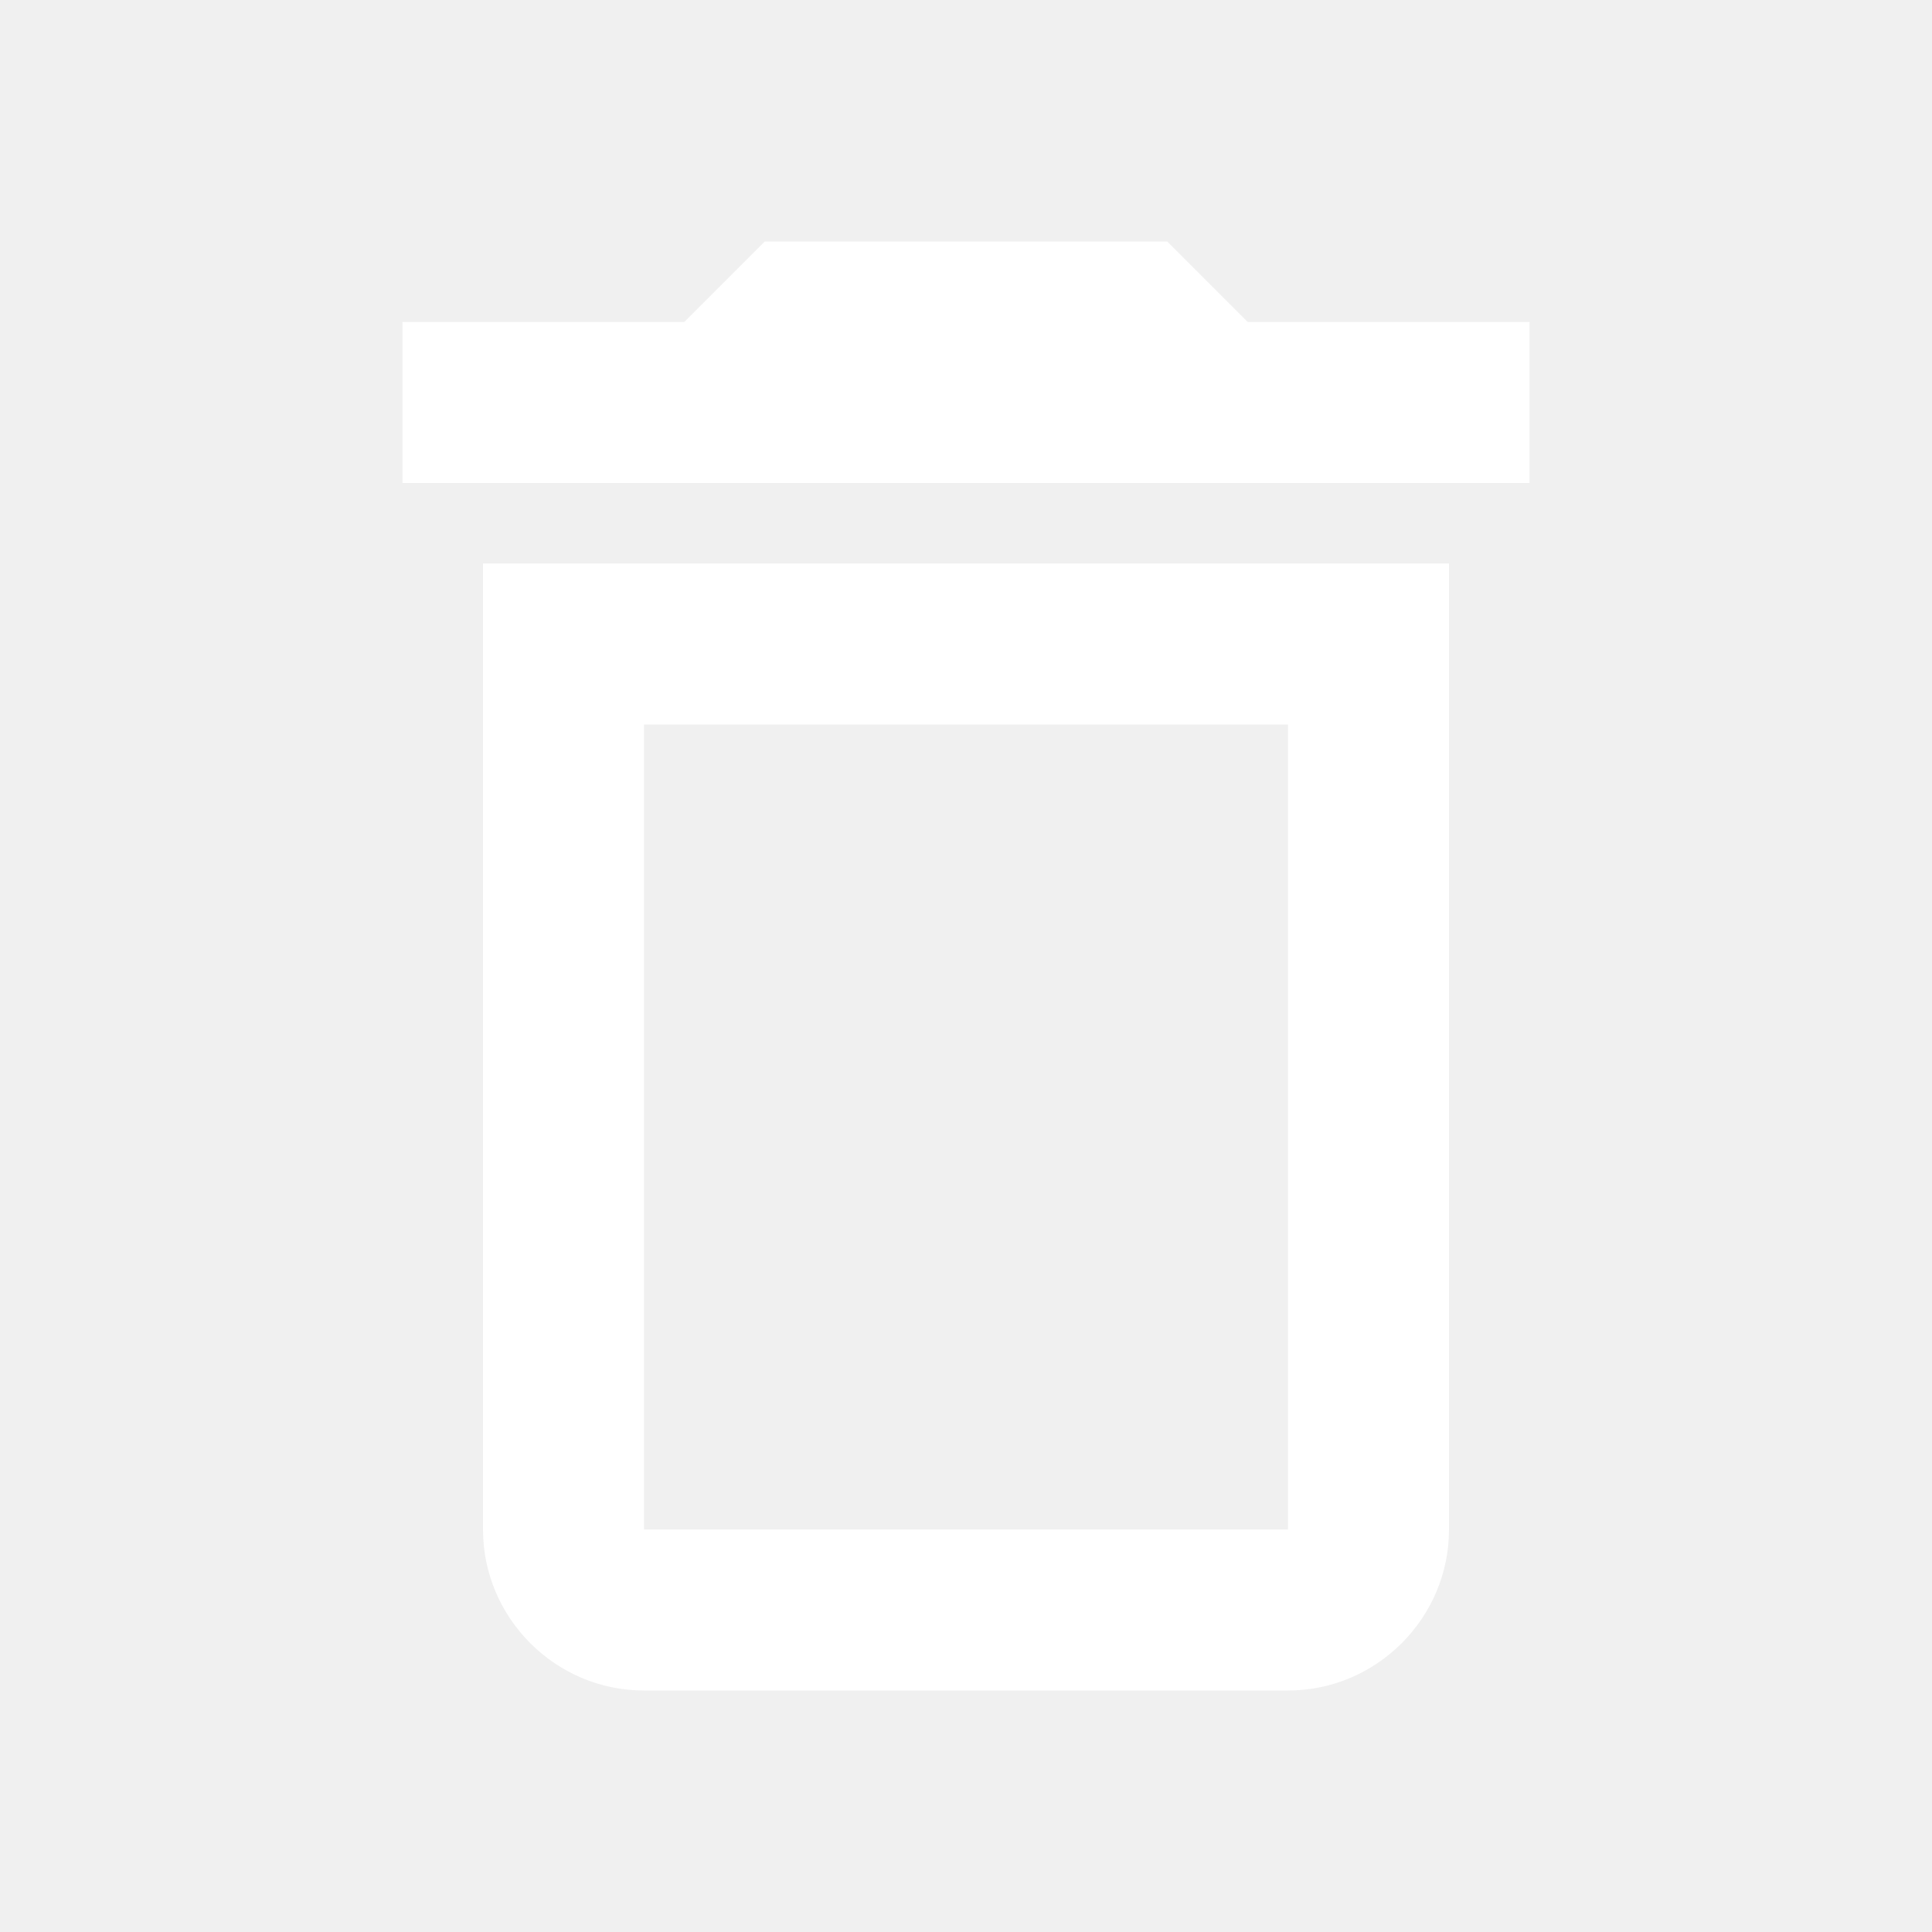
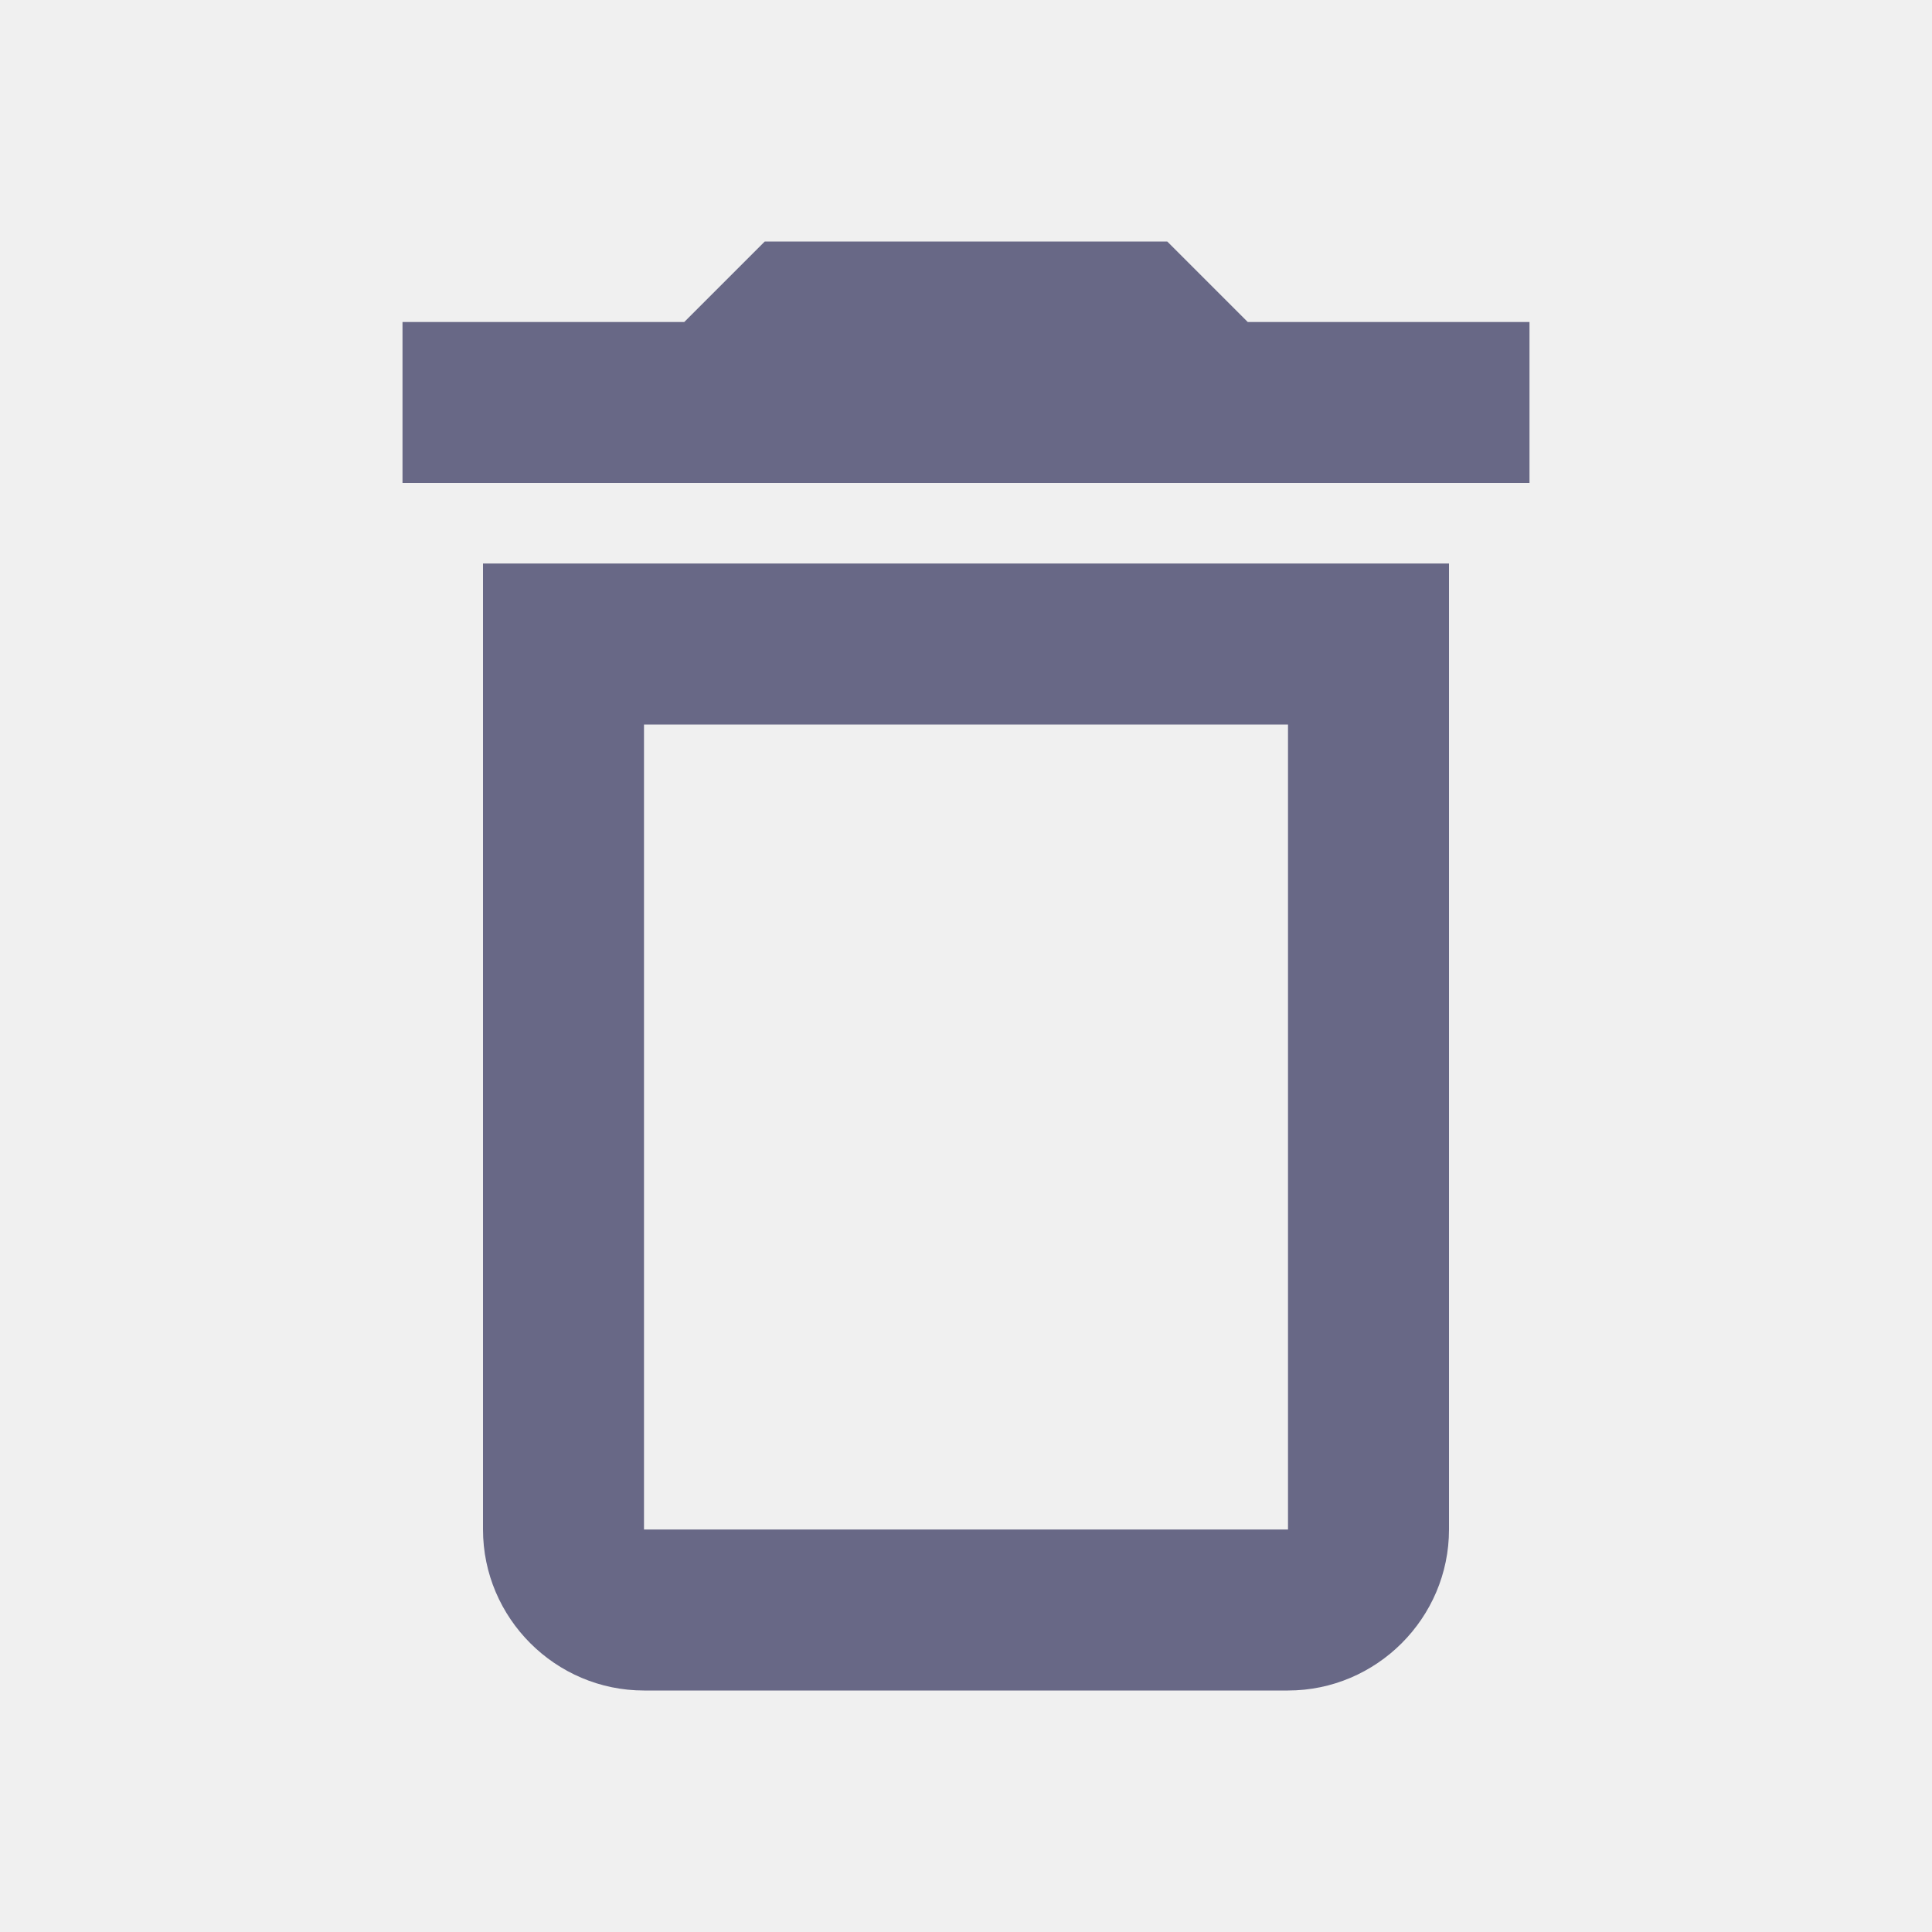
- <svg xmlns="http://www.w3.org/2000/svg" height="24px" viewBox="0 0 24 24" width="24px" fill="#fff">
+ <svg xmlns="http://www.w3.org/2000/svg" height="24px" viewBox="0 0 24 24" width="24px" fill="#686886">
  <path d="M0 0h24v24H0V0z" fill="none" />
  <path d="M16 9v10H8V9h8m-1.5-6h-5l-1 1H5v2h14V4h-3.5l-1-1zM18 7H6v12c0 1.1.9 2 2 2h8c1.1 0 2-.9 2-2V7z" />
</svg>
